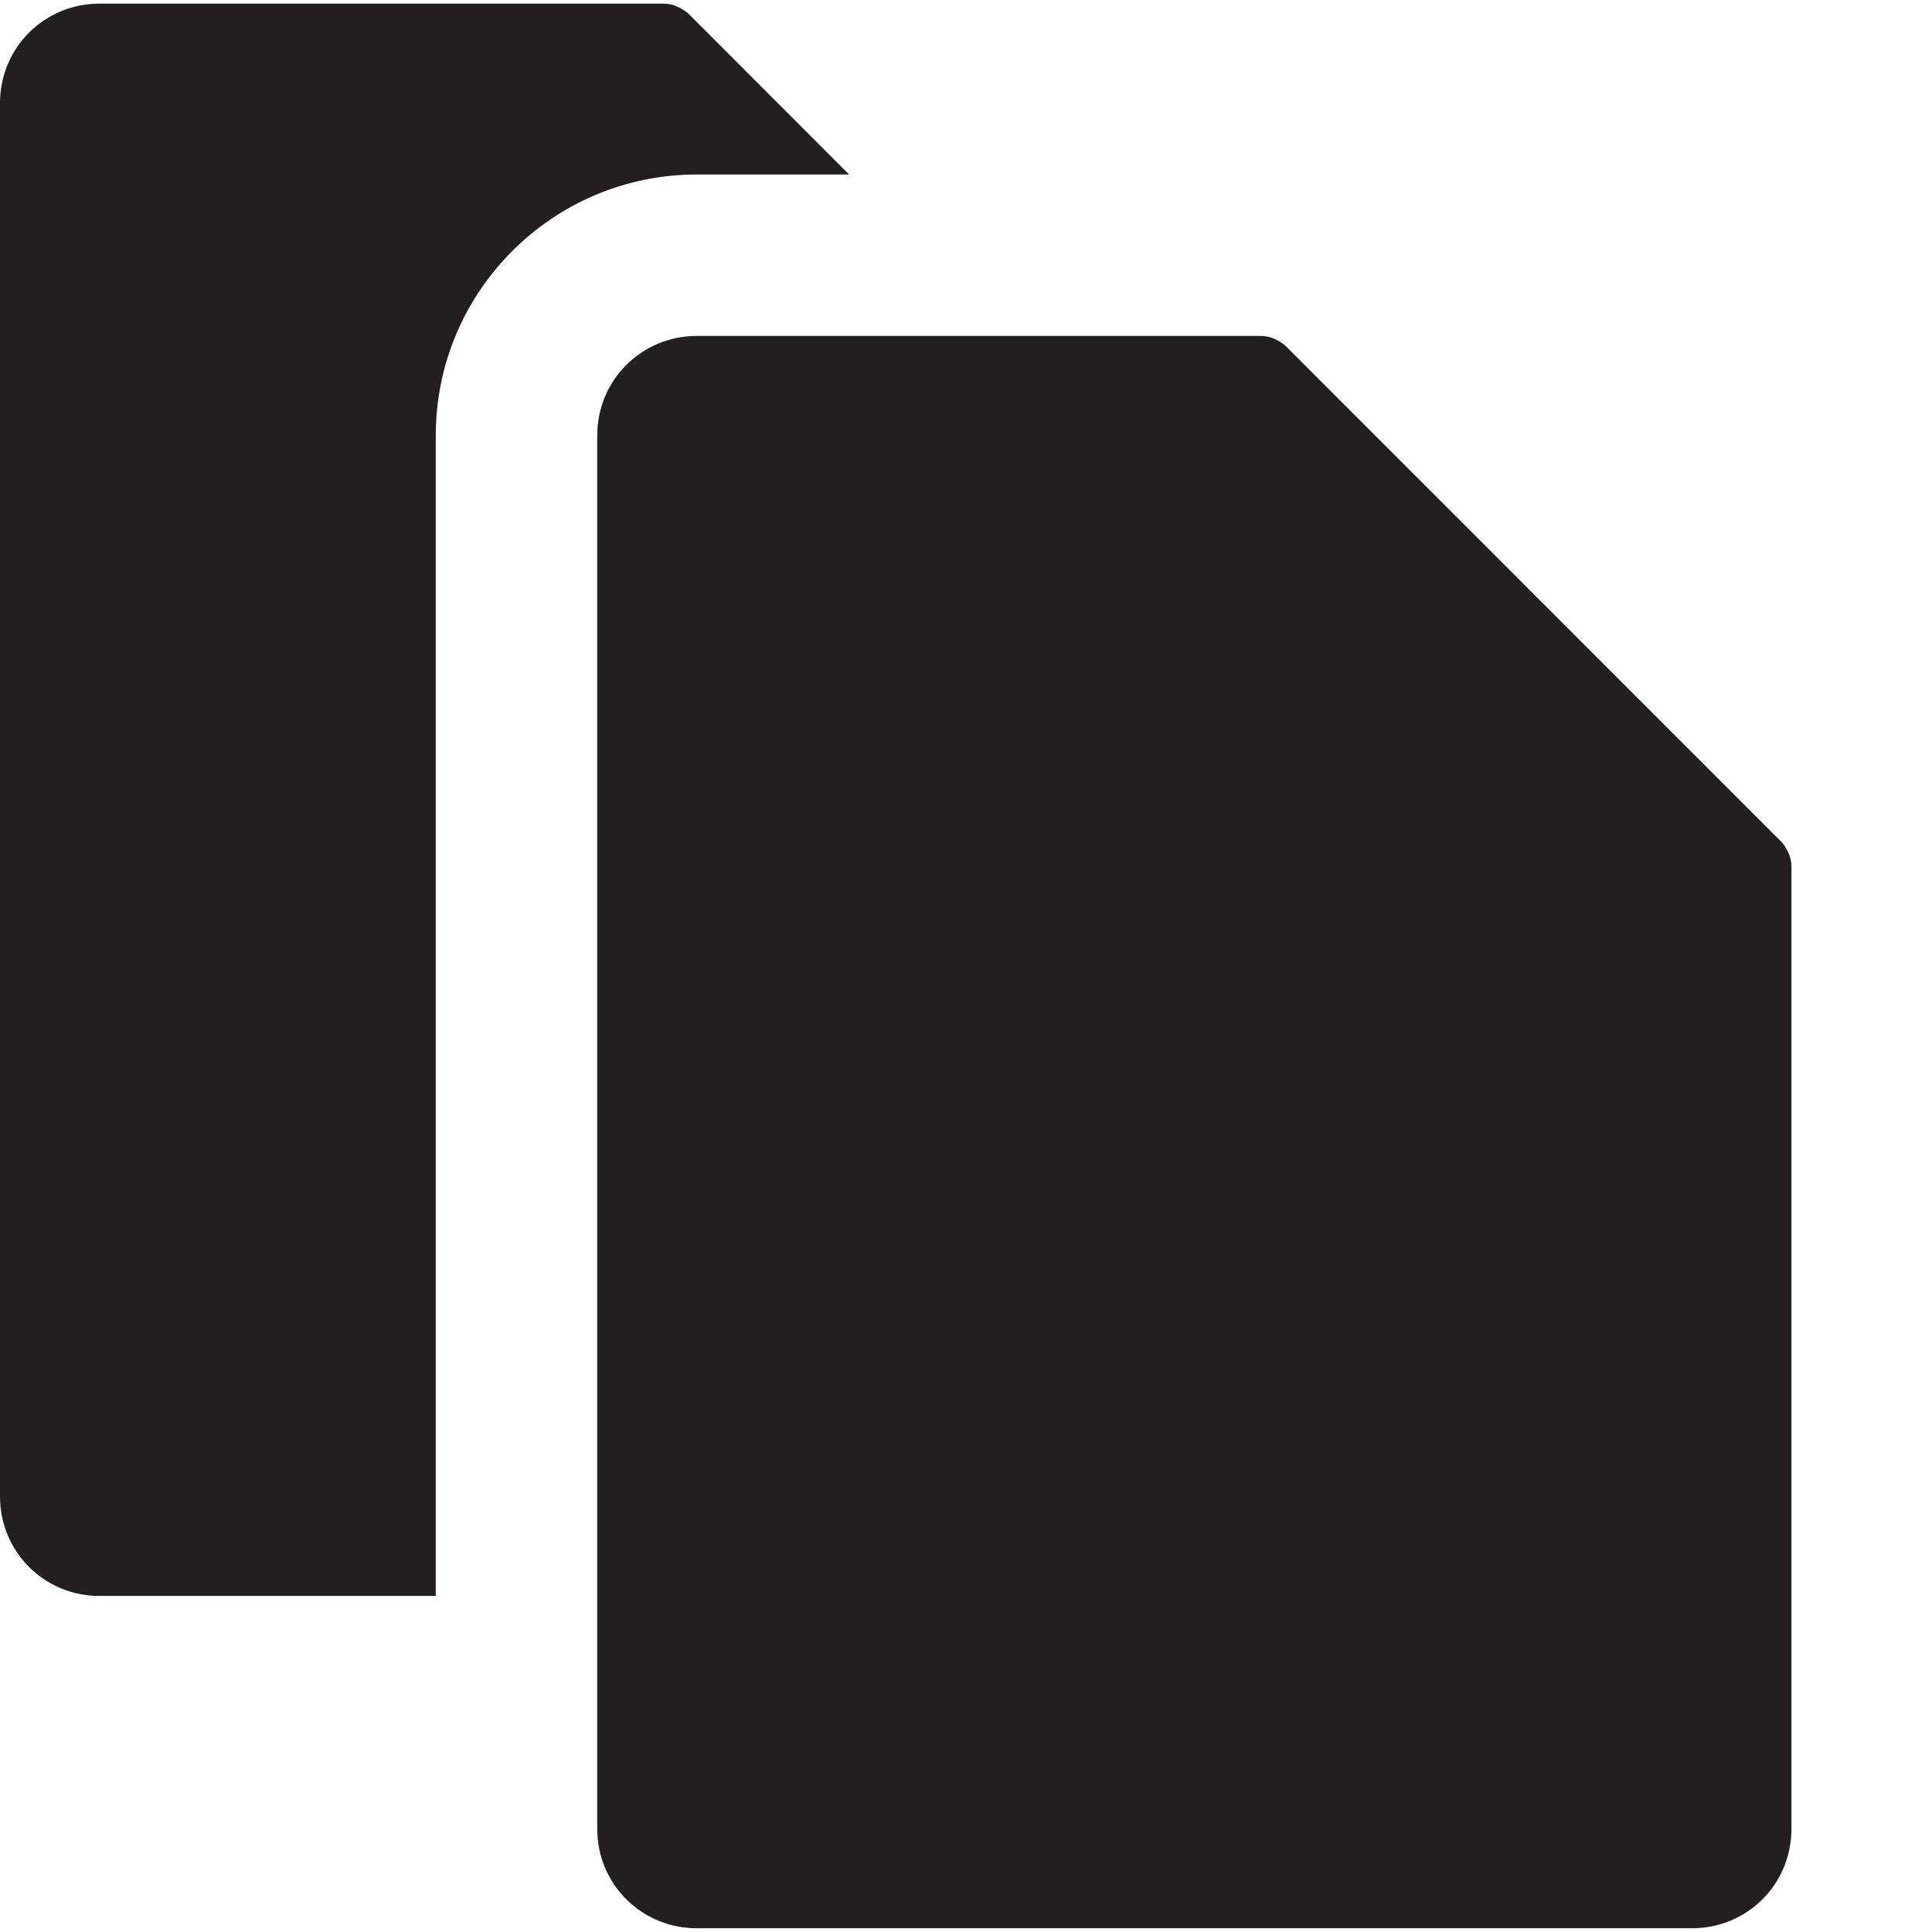
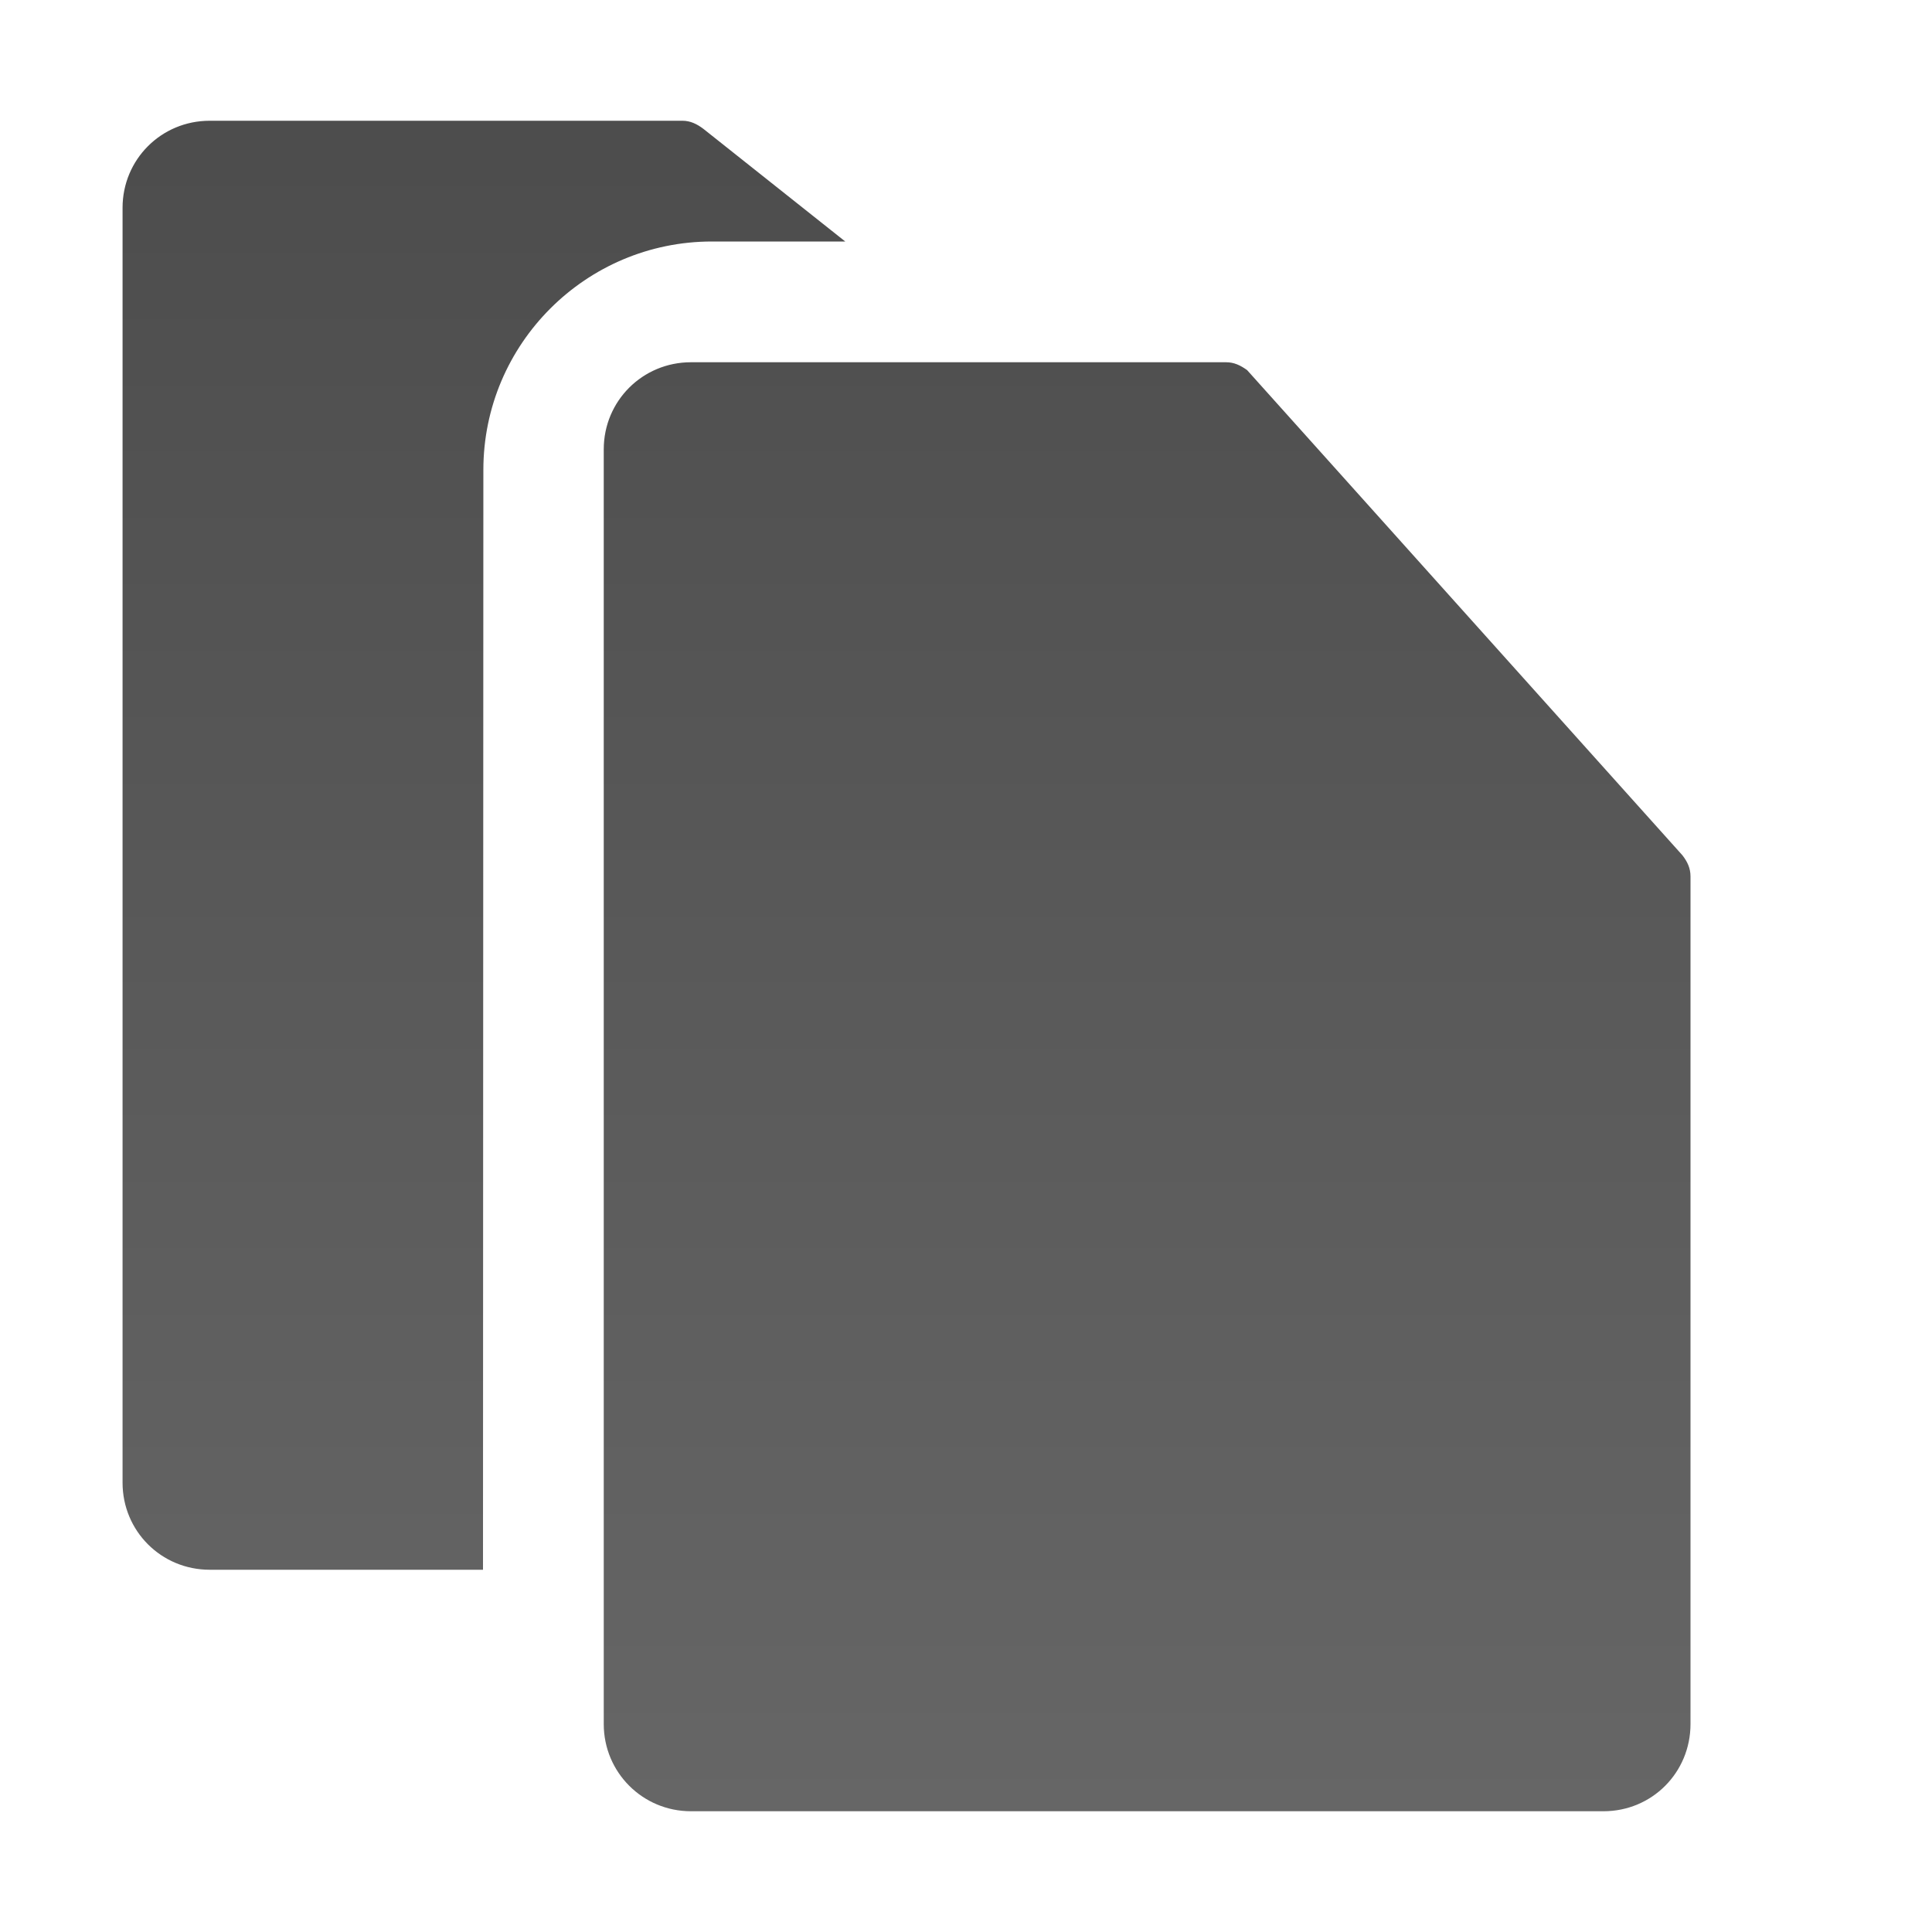
<svg xmlns="http://www.w3.org/2000/svg" version="1.1" id="Layer_1" x="0px" y="0px" width="16px" height="16px" viewBox="0 0 16 16" enable-background="new 0 0 16 16" xml:space="preserve">
-   <g>
-     <g>
-       <path fill="#231F20" d="M14.836,15.146c0,0.458-0.366,0.823-0.823,0.823H5.771c-0.458,0-0.825-0.365-0.825-0.823V3.606    c0-0.458,0.367-0.824,0.825-0.824h4.67c0.076,0,0.138,0.03,0.199,0.076l4.121,4.122c0.046,0.061,0.075,0.122,0.075,0.199V15.146z" />
-       <g>
-         <path fill="#231F20" d="M3.609,3.606c0-1.192,0.969-2.161,2.162-2.161h1.261L5.694,0.106C5.633,0.061,5.571,0.03,5.496,0.03     H0.824C0.366,0.03,0,0.396,0,0.854v11.539c0,0.458,0.366,0.824,0.824,0.824h2.785V3.606z" />
-       </g>
-     </g>
-   </g>
+   <linearGradient id="SVGID_1_" gradientUnits="userSpaceOnUse" x1="7.507" y1="1" x2="7.507" y2="15.001">
+     <stop offset="0" style="stop-color:#000000;stop-opacity:0.7" />
+     <stop offset="1" style="stop-color:#000000;stop-opacity:0.6" />
+   </linearGradient>
+   <path fill="url(#SVGID_1_)" d="M14,14.278C14,14.678,13.682,15,13.279,15H5.722C5.322,15,5,14.678,5,14.278V3.721  C5,3.32,5.322,3,5.722,3h4.432c0.066,0,0.118,0.025,0.174,0.065l3.605,4.018C13.975,7.137,14,7.191,14,7.258V14.278z M4.003,3.892  C4.003,2.848,4.852,2,5.896,2H7L5.825,1.067C5.772,1.027,5.717,1,5.652,1H1.737C1.335,1,1.015,1.321,1.015,1.721v10.558  c0,0.4,0.32,0.721,0.722,0.721H4L4.003,3.892z" />
</svg>
